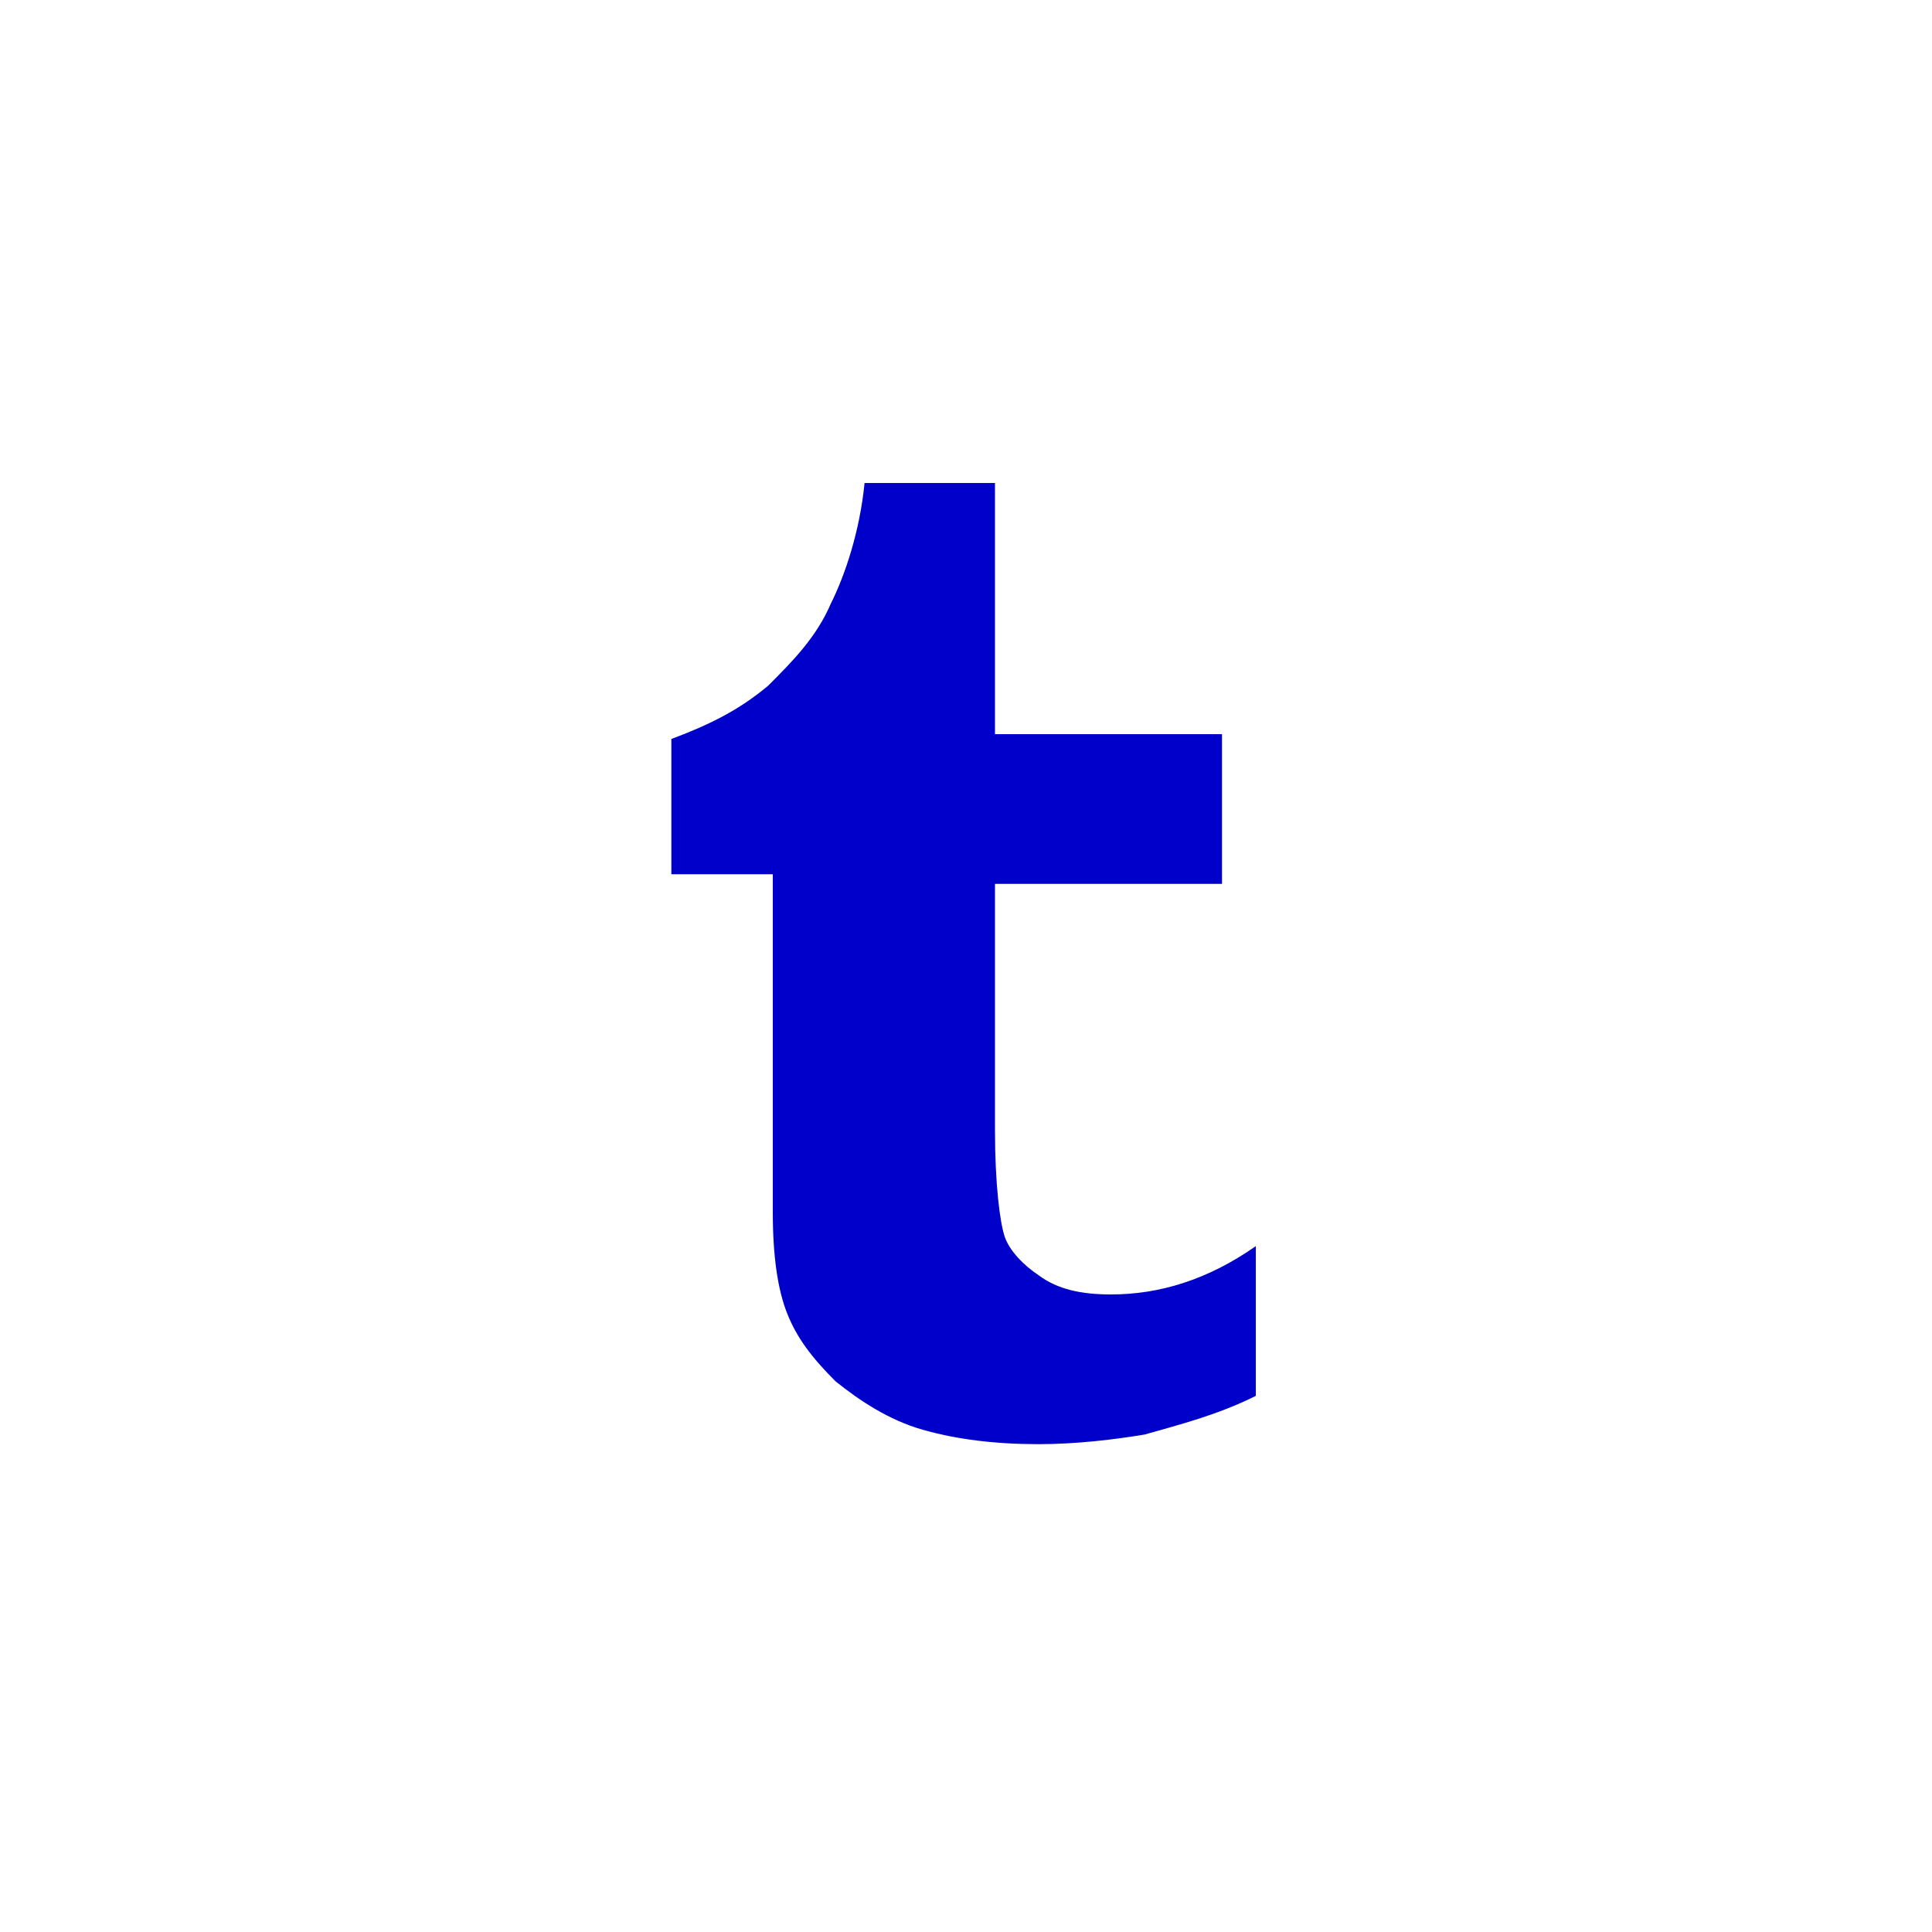
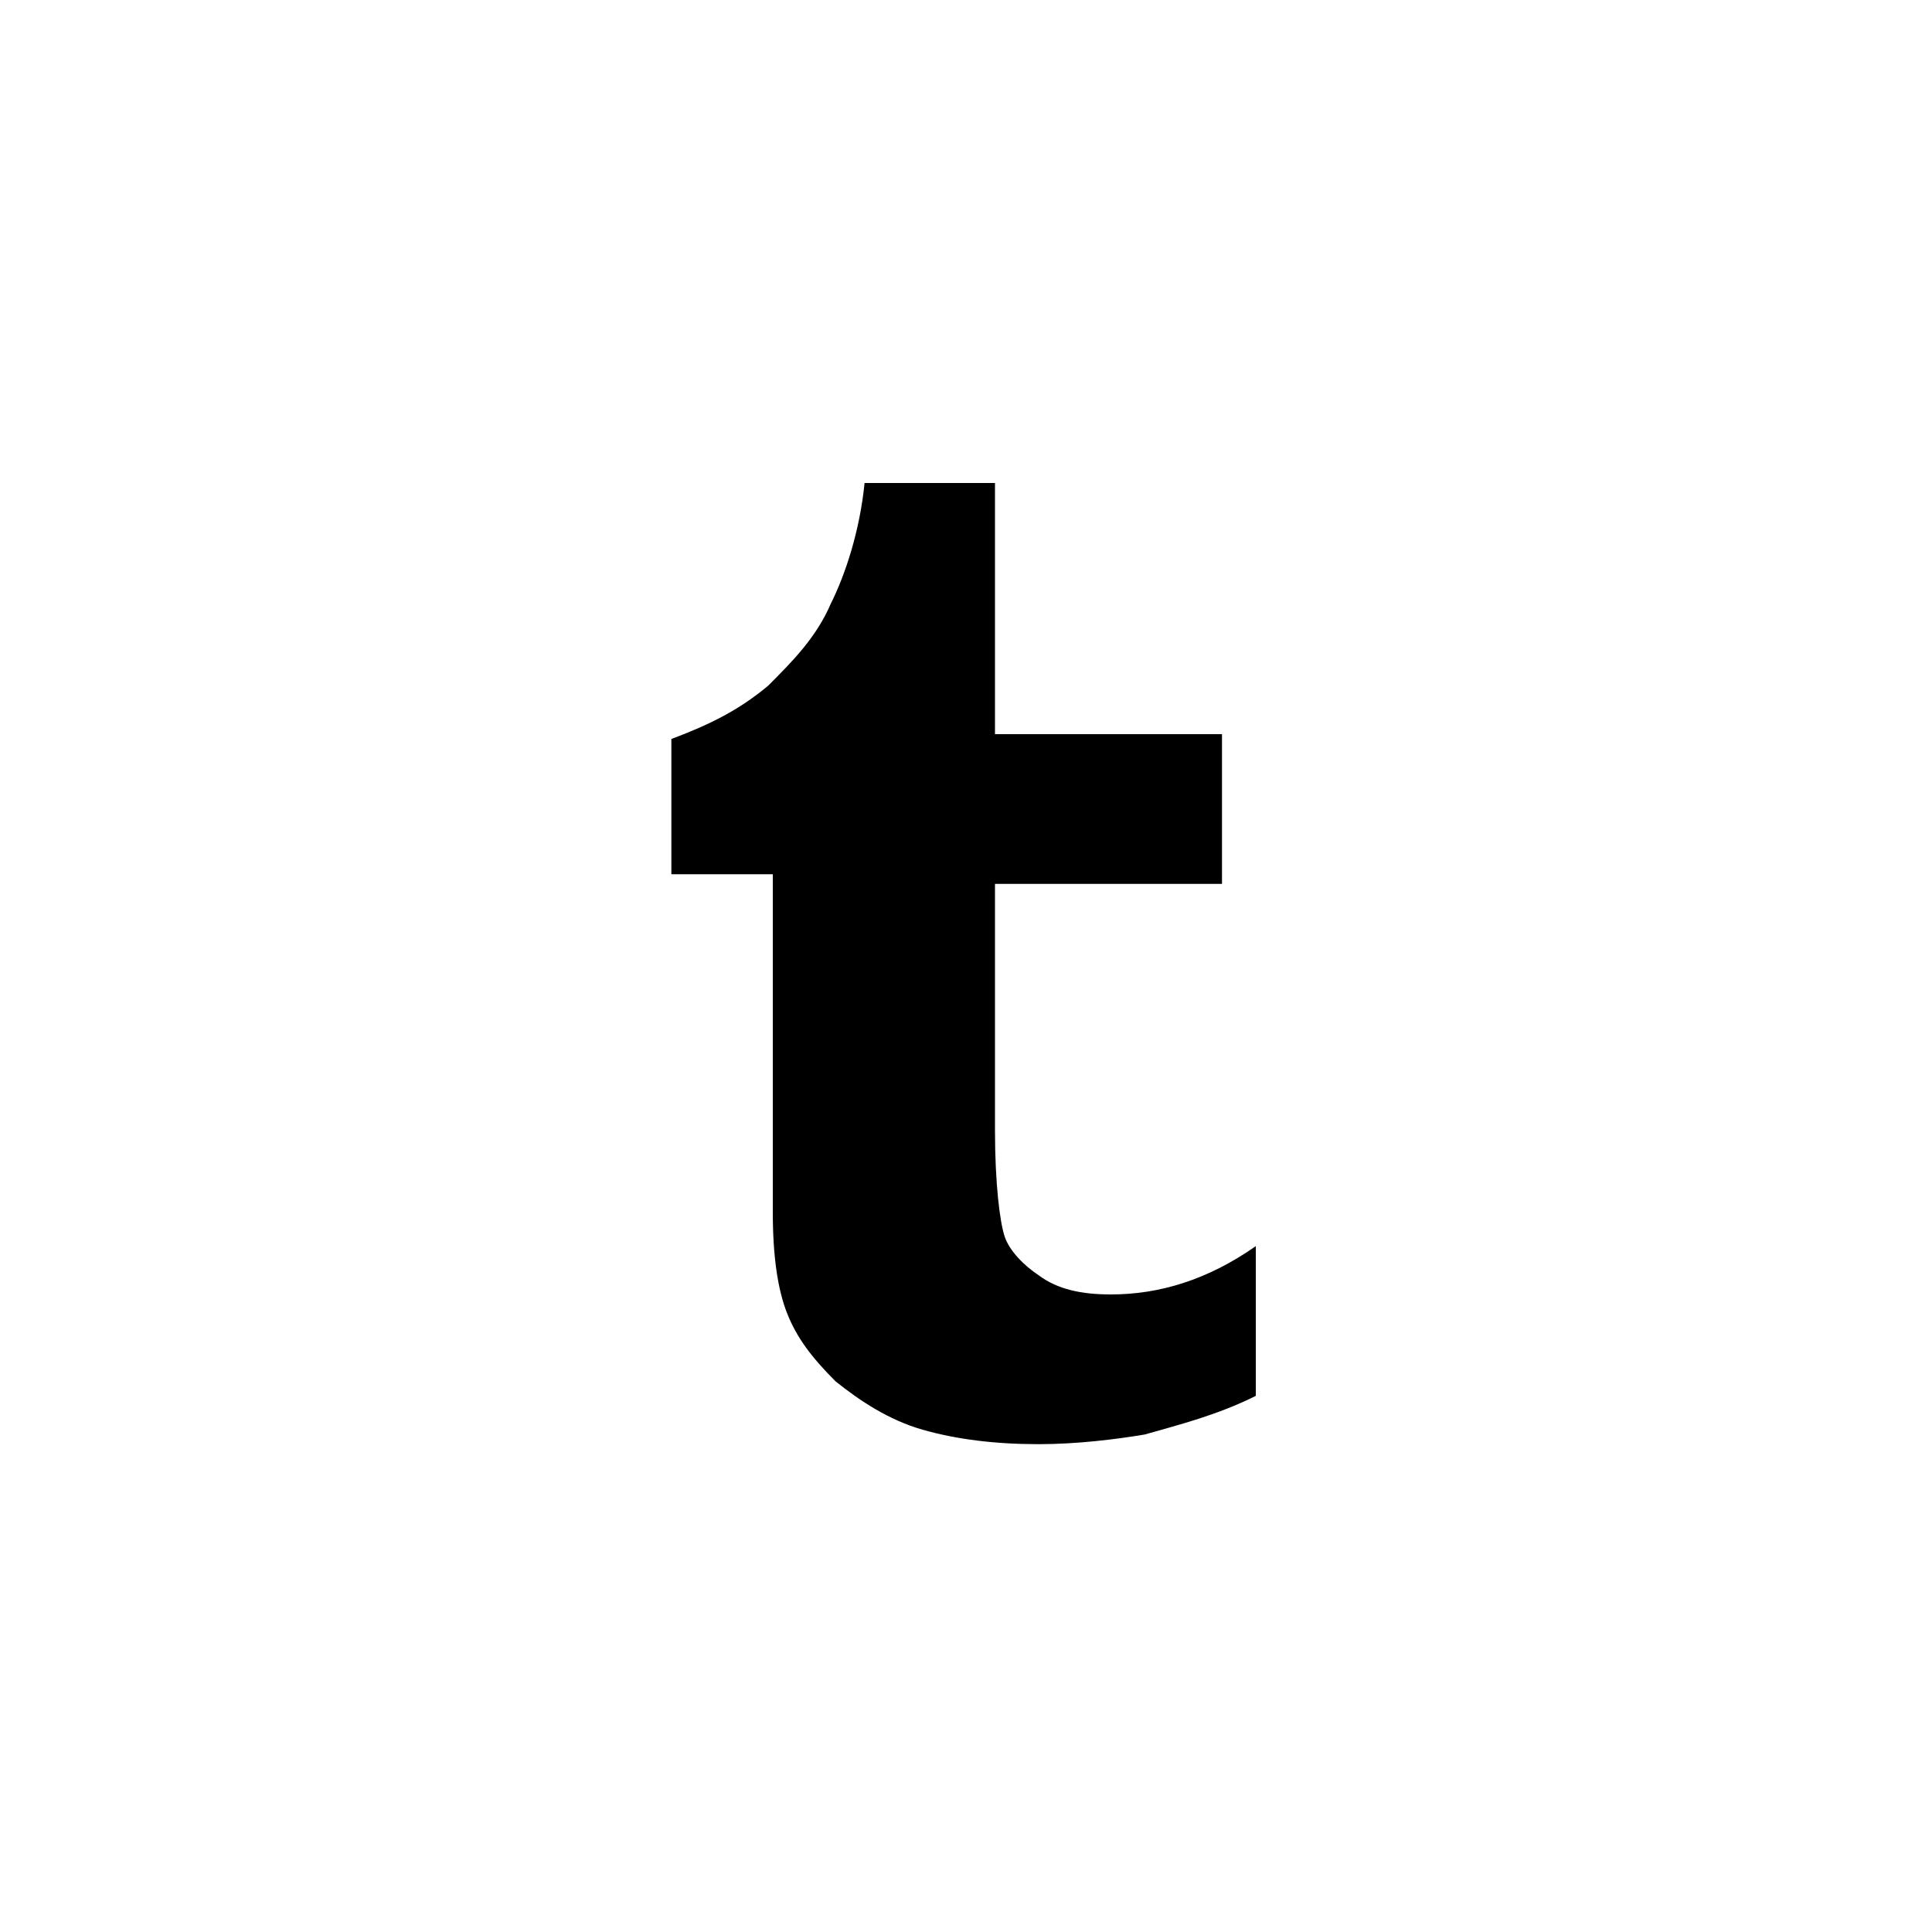
<svg xmlns="http://www.w3.org/2000/svg" version="1.1" id="Layer_1" x="0px" y="0px" width="40px" height="40px" viewBox="0 0 40 40" enable-background="new 0 0 40 40" xml:space="preserve">
-   <path class="bg-color-body--svg" id="tumblr-icon" d="M17.9,10c-0.1,1-0.4,1.9-0.7,2.5c-0.3,0.7-0.8,1.2-1.3,1.7c-0.6,0.5-1.2,0.8-2,1.1v2.8H16   v7c0,0.9,0.1,1.6,0.3,2.1c0.2,0.5,0.5,0.9,1,1.4c0.5,0.4,1.1,0.8,1.8,1c0.7,0.2,1.5,0.3,2.4,0.3c0.8,0,1.6-0.1,2.2-0.2   c0.7-0.2,1.5-0.4,2.3-0.8v-3.1c-1,0.7-2,1-3,1c-0.6,0-1.1-0.1-1.5-0.4c-0.3-0.2-0.6-0.5-0.7-0.8s-0.2-1.1-0.2-2.2v-5.1h4.7v-3.1   h-4.7V10H17.9z" fill="#0000cb" />
+   <path class="bg-color-body--svg" id="tumblr-icon" d="M17.9,10c-0.1,1-0.4,1.9-0.7,2.5c-0.3,0.7-0.8,1.2-1.3,1.7c-0.6,0.5-1.2,0.8-2,1.1v2.8H16   v7c0,0.9,0.1,1.6,0.3,2.1c0.2,0.5,0.5,0.9,1,1.4c0.5,0.4,1.1,0.8,1.8,1c0.7,0.2,1.5,0.3,2.4,0.3c0.8,0,1.6-0.1,2.2-0.2   c0.7-0.2,1.5-0.4,2.3-0.8v-3.1c-1,0.7-2,1-3,1c-0.6,0-1.1-0.1-1.5-0.4c-0.3-0.2-0.6-0.5-0.7-0.8s-0.2-1.1-0.2-2.2v-5.1h4.7v-3.1   h-4.7V10H17.9z" fill="black" />
</svg>
